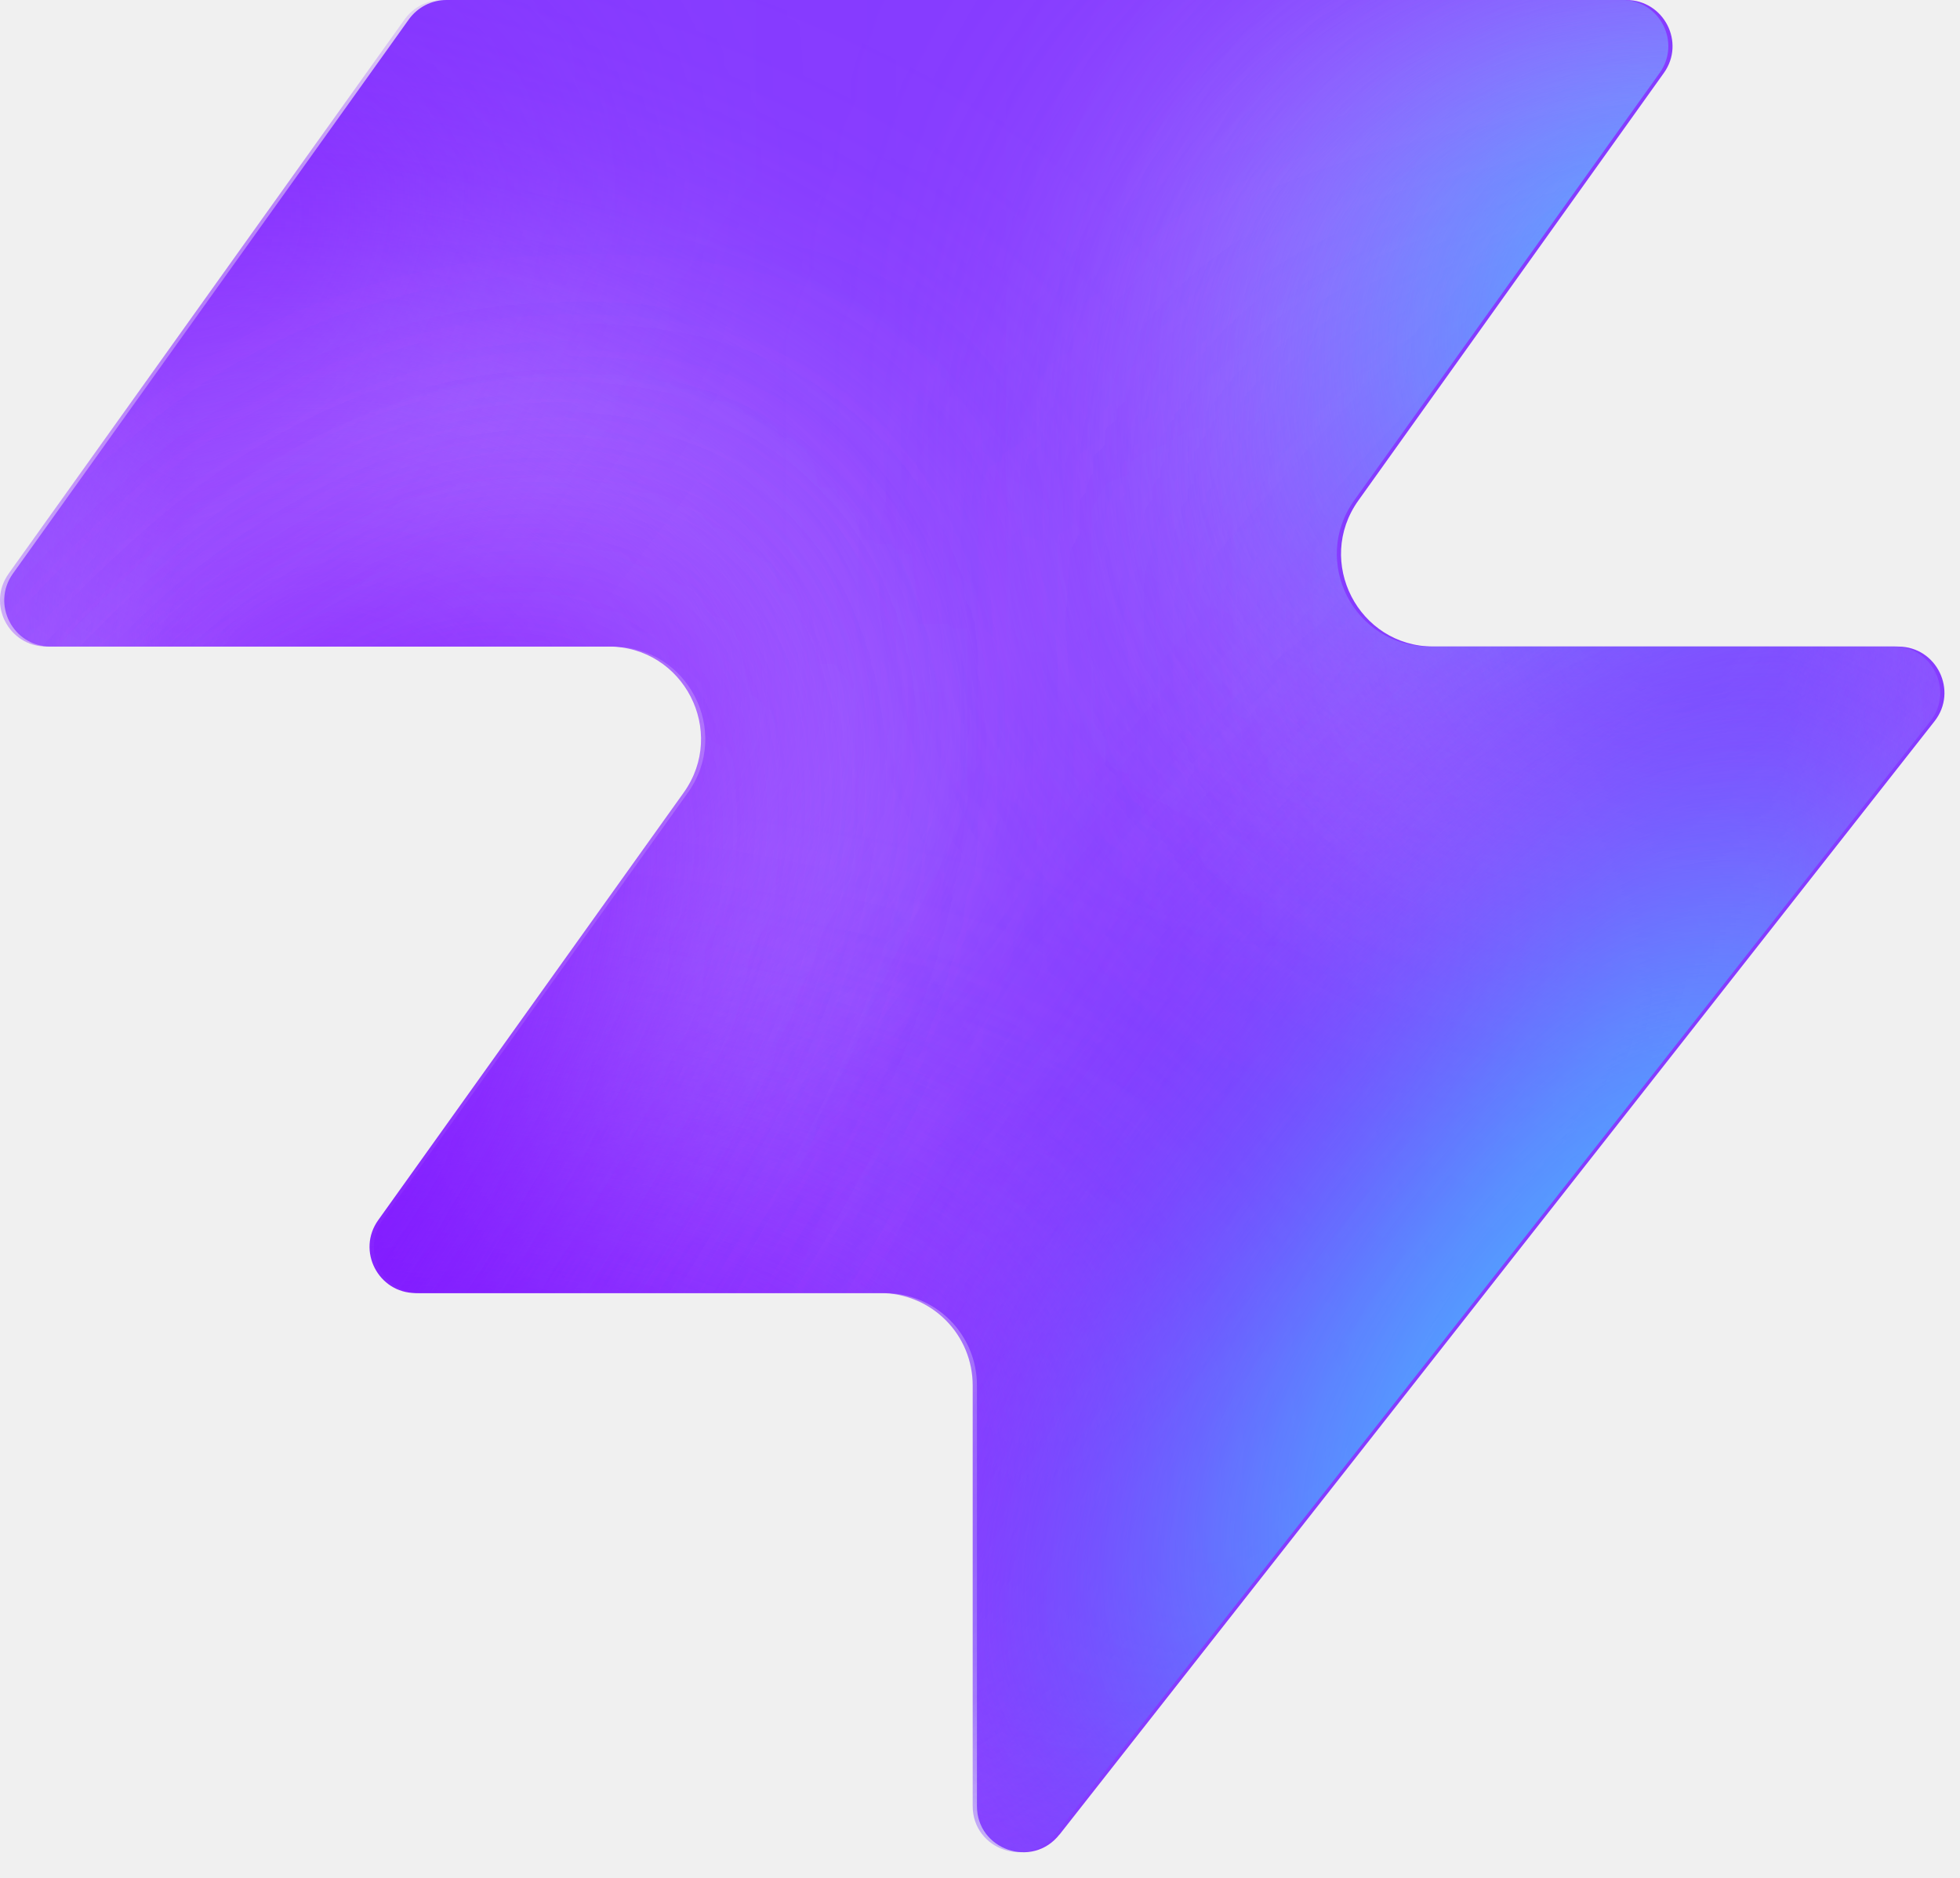
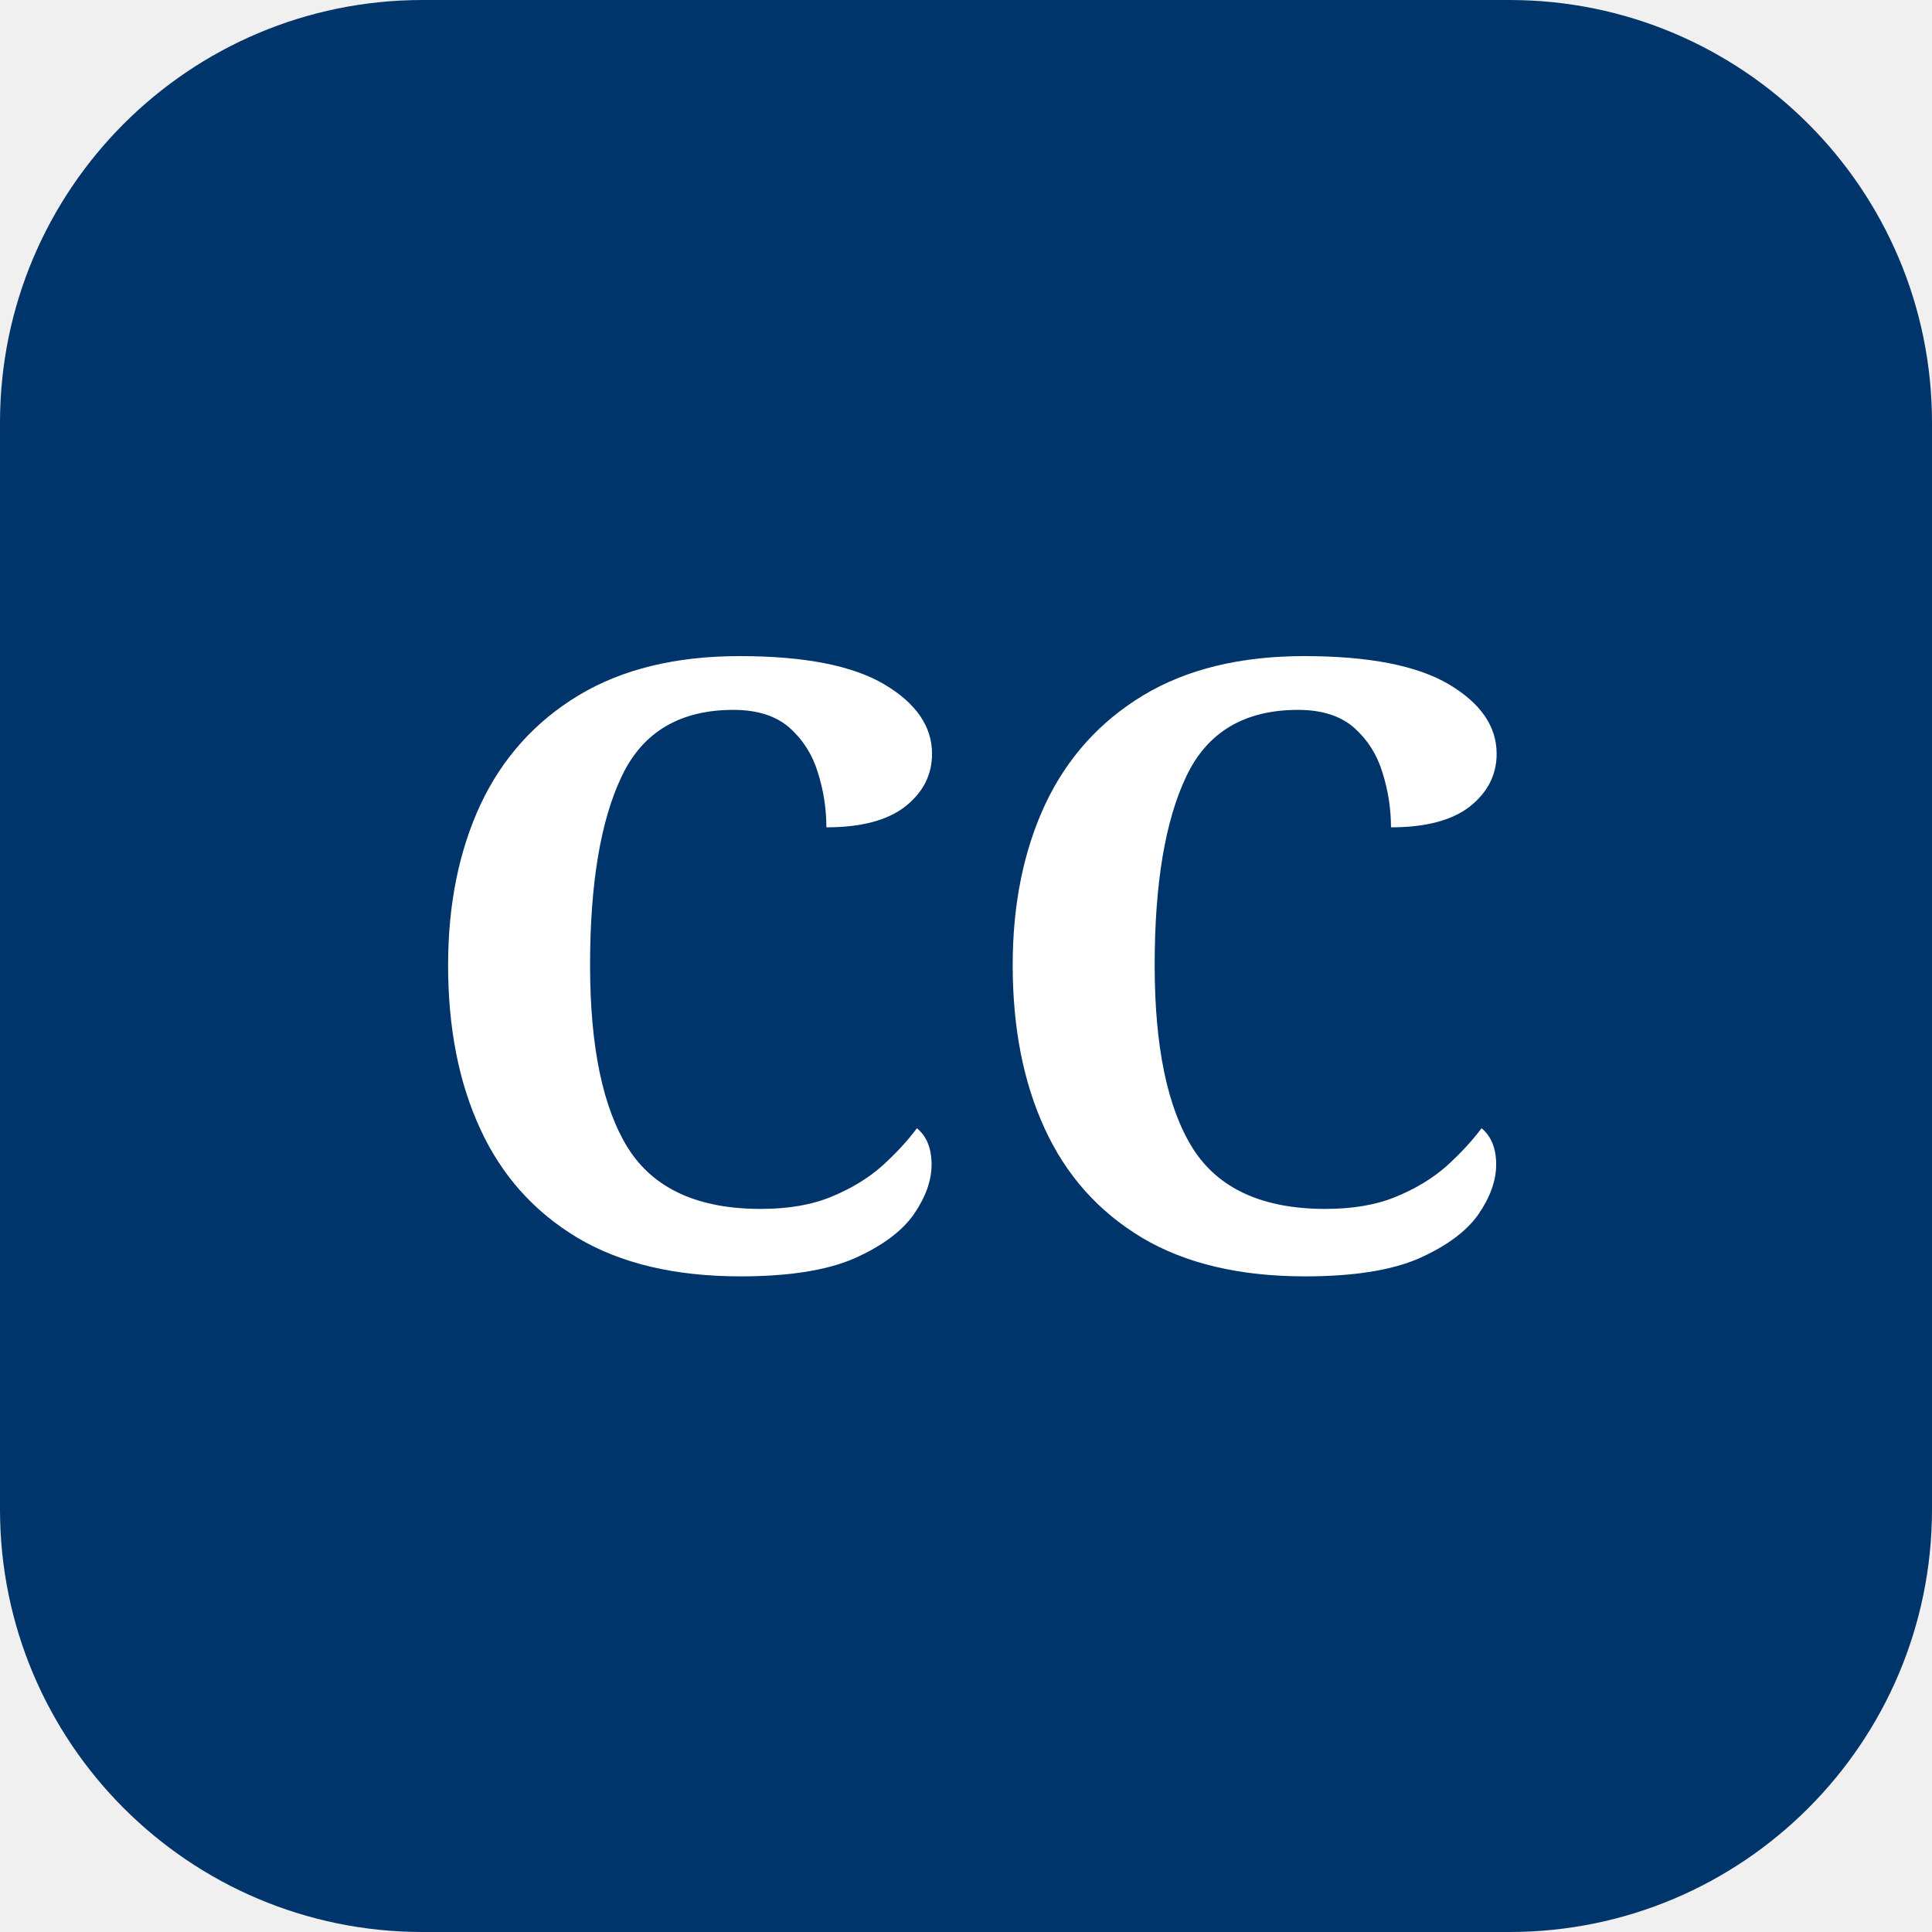
- <svg xmlns="http://www.w3.org/2000/svg" width="48" height="46" fill="none" viewBox="0 0 48 46">
-   <path fill="#863bff" d="M25.946 44.938c-.664.845-2.021.375-2.021-.698V33.937a2.26 2.26 0 0 0-2.262-2.262H10.287c-.92 0-1.456-1.04-.92-1.788l7.48-10.471c1.07-1.497 0-3.578-1.842-3.578H1.237c-.92 0-1.456-1.04-.92-1.788L10.013.474c.214-.297.556-.474.92-.474h28.894c.92 0 1.456 1.04.92 1.788l-7.48 10.471c-1.07 1.498 0 3.579 1.842 3.579h11.377c.943 0 1.473 1.088.89 1.83L25.947 44.94z" style="fill:#863bff;fill:color(display-p3 .525 .23 1);fill-opacity:1" />
-   <mask id="a" width="48" height="46" x="0" y="0" maskUnits="userSpaceOnUse" style="mask-type:alpha">
-     <path fill="#000" d="M25.842 44.938c-.664.844-2.021.375-2.021-.698V33.937a2.26 2.26 0 0 0-2.262-2.262H10.183c-.92 0-1.456-1.04-.92-1.788l7.48-10.471c1.07-1.498 0-3.579-1.842-3.579H1.133c-.92 0-1.456-1.04-.92-1.787L9.91.473c.214-.297.556-.474.92-.474h28.894c.92 0 1.456 1.04.92 1.788l-7.48 10.471c-1.07 1.498 0 3.578 1.842 3.578h11.377c.943 0 1.473 1.088.89 1.832L25.843 44.94z" style="fill:#000;fill-opacity:1" />
-   </mask>
-   <g mask="url(#a)">
-     <g filter="url(#b)">
-       <ellipse cx="5.508" cy="14.704" fill="#ede6ff" rx="5.508" ry="14.704" style="fill:#ede6ff;fill:color(display-p3 .927 .903 1);fill-opacity:1" transform="matrix(.00324 1 1 -.00324 -4.47 31.516)" />
-     </g>
-     <g filter="url(#c)">
-       <ellipse cx="10.399" cy="29.851" fill="#ede6ff" rx="10.399" ry="29.851" style="fill:#ede6ff;fill:color(display-p3 .927 .903 1);fill-opacity:1" transform="matrix(.00324 1 1 -.00324 -39.328 7.883)" />
-     </g>
-     <g filter="url(#d)">
-       <ellipse cx="5.508" cy="30.487" fill="#7e14ff" rx="5.508" ry="30.487" style="fill:#7e14ff;fill:color(display-p3 .492 .077 1);fill-opacity:1" transform="rotate(89.814 -25.913 -14.639)scale(1 -1)" />
-     </g>
-     <g filter="url(#e)">
-       <ellipse cx="5.508" cy="30.599" fill="#7e14ff" rx="5.508" ry="30.599" style="fill:#7e14ff;fill:color(display-p3 .492 .077 1);fill-opacity:1" transform="rotate(89.814 -32.644 -3.334)scale(1 -1)" />
-     </g>
-     <g filter="url(#f)">
-       <ellipse cx="5.508" cy="30.599" fill="#7e14ff" rx="5.508" ry="30.599" style="fill:#7e14ff;fill:color(display-p3 .492 .077 1);fill-opacity:1" transform="matrix(.00324 1 1 -.00324 -34.34 30.47)" />
-     </g>
-     <g filter="url(#g)">
-       <ellipse cx="14.072" cy="22.078" fill="#ede6ff" rx="14.072" ry="22.078" style="fill:#ede6ff;fill:color(display-p3 .927 .903 1);fill-opacity:1" transform="rotate(93.35 24.506 48.493)scale(-1 1)" />
-     </g>
-     <g filter="url(#h)">
-       <ellipse cx="3.47" cy="21.501" fill="#7e14ff" rx="3.47" ry="21.501" style="fill:#7e14ff;fill:color(display-p3 .492 .077 1);fill-opacity:1" transform="rotate(89.009 28.708 47.59)scale(-1 1)" />
-     </g>
-     <g filter="url(#i)">
-       <ellipse cx="3.47" cy="21.501" fill="#7e14ff" rx="3.47" ry="21.501" style="fill:#7e14ff;fill:color(display-p3 .492 .077 1);fill-opacity:1" transform="rotate(89.009 28.708 47.59)scale(-1 1)" />
-     </g>
-     <g filter="url(#j)">
-       <ellipse cx=".387" cy="8.972" fill="#7e14ff" rx="4.407" ry="29.108" style="fill:#7e14ff;fill:color(display-p3 .492 .077 1);fill-opacity:1" transform="rotate(39.51 .387 8.972)" />
-     </g>
-     <g filter="url(#k)">
-       <ellipse cx="47.523" cy="-6.092" fill="#7e14ff" rx="4.407" ry="29.108" style="fill:#7e14ff;fill:color(display-p3 .492 .077 1);fill-opacity:1" transform="rotate(37.892 47.523 -6.092)" />
-     </g>
-     <g filter="url(#l)">
-       <ellipse cx="41.412" cy="6.333" fill="#47bfff" rx="5.971" ry="9.665" style="fill:#47bfff;fill:color(display-p3 .28 .748 1);fill-opacity:1" transform="rotate(37.892 41.412 6.333)" />
-     </g>
-     <g filter="url(#m)">
-       <ellipse cx="-1.879" cy="38.332" fill="#7e14ff" rx="4.407" ry="29.108" style="fill:#7e14ff;fill:color(display-p3 .492 .077 1);fill-opacity:1" transform="rotate(37.892 -1.88 38.332)" />
-     </g>
-     <g filter="url(#n)">
-       <ellipse cx="-1.879" cy="38.332" fill="#7e14ff" rx="4.407" ry="29.108" style="fill:#7e14ff;fill:color(display-p3 .492 .077 1);fill-opacity:1" transform="rotate(37.892 -1.88 38.332)" />
-     </g>
-     <g filter="url(#o)">
-       <ellipse cx="35.651" cy="29.907" fill="#7e14ff" rx="4.407" ry="29.108" style="fill:#7e14ff;fill:color(display-p3 .492 .077 1);fill-opacity:1" transform="rotate(37.892 35.651 29.907)" />
-     </g>
-     <g filter="url(#p)">
-       <ellipse cx="38.418" cy="32.4" fill="#47bfff" rx="5.971" ry="15.297" style="fill:#47bfff;fill:color(display-p3 .28 .748 1);fill-opacity:1" transform="rotate(37.892 38.418 32.4)" />
-     </g>
-   </g>
-   <defs>
-     <filter id="b" width="60.045" height="41.654" x="-19.77" y="16.149" color-interpolation-filters="sRGB" filterUnits="userSpaceOnUse">
-       <feFlood flood-opacity="0" result="BackgroundImageFix" />
-       <feBlend in="SourceGraphic" in2="BackgroundImageFix" result="shape" />
-       <feGaussianBlur result="effect1_foregroundBlur_2002_17158" stdDeviation="7.659" />
-     </filter>
-     <filter id="c" width="90.34" height="51.437" x="-54.613" y="-7.533" color-interpolation-filters="sRGB" filterUnits="userSpaceOnUse">
-       <feFlood flood-opacity="0" result="BackgroundImageFix" />
-       <feBlend in="SourceGraphic" in2="BackgroundImageFix" result="shape" />
-       <feGaussianBlur result="effect1_foregroundBlur_2002_17158" stdDeviation="7.659" />
-     </filter>
-     <filter id="d" width="79.355" height="29.4" x="-49.64" y="2.03" color-interpolation-filters="sRGB" filterUnits="userSpaceOnUse">
-       <feFlood flood-opacity="0" result="BackgroundImageFix" />
-       <feBlend in="SourceGraphic" in2="BackgroundImageFix" result="shape" />
-       <feGaussianBlur result="effect1_foregroundBlur_2002_17158" stdDeviation="4.596" />
-     </filter>
-     <filter id="e" width="79.579" height="29.4" x="-45.045" y="20.029" color-interpolation-filters="sRGB" filterUnits="userSpaceOnUse">
-       <feFlood flood-opacity="0" result="BackgroundImageFix" />
-       <feBlend in="SourceGraphic" in2="BackgroundImageFix" result="shape" />
-       <feGaussianBlur result="effect1_foregroundBlur_2002_17158" stdDeviation="4.596" />
-     </filter>
-     <filter id="f" width="79.579" height="29.4" x="-43.513" y="21.178" color-interpolation-filters="sRGB" filterUnits="userSpaceOnUse">
-       <feFlood flood-opacity="0" result="BackgroundImageFix" />
-       <feBlend in="SourceGraphic" in2="BackgroundImageFix" result="shape" />
-       <feGaussianBlur result="effect1_foregroundBlur_2002_17158" stdDeviation="4.596" />
-     </filter>
-     <filter id="g" width="74.749" height="58.852" x="15.756" y="-17.901" color-interpolation-filters="sRGB" filterUnits="userSpaceOnUse">
-       <feFlood flood-opacity="0" result="BackgroundImageFix" />
-       <feBlend in="SourceGraphic" in2="BackgroundImageFix" result="shape" />
-       <feGaussianBlur result="effect1_foregroundBlur_2002_17158" stdDeviation="7.659" />
-     </filter>
-     <filter id="h" width="61.377" height="25.362" x="23.548" y="2.284" color-interpolation-filters="sRGB" filterUnits="userSpaceOnUse">
-       <feFlood flood-opacity="0" result="BackgroundImageFix" />
-       <feBlend in="SourceGraphic" in2="BackgroundImageFix" result="shape" />
-       <feGaussianBlur result="effect1_foregroundBlur_2002_17158" stdDeviation="4.596" />
-     </filter>
-     <filter id="i" width="61.377" height="25.362" x="23.548" y="2.284" color-interpolation-filters="sRGB" filterUnits="userSpaceOnUse">
-       <feFlood flood-opacity="0" result="BackgroundImageFix" />
-       <feBlend in="SourceGraphic" in2="BackgroundImageFix" result="shape" />
-       <feGaussianBlur result="effect1_foregroundBlur_2002_17158" stdDeviation="4.596" />
-     </filter>
-     <filter id="j" width="56.045" height="63.649" x="-27.636" y="-22.853" color-interpolation-filters="sRGB" filterUnits="userSpaceOnUse">
-       <feFlood flood-opacity="0" result="BackgroundImageFix" />
-       <feBlend in="SourceGraphic" in2="BackgroundImageFix" result="shape" />
-       <feGaussianBlur result="effect1_foregroundBlur_2002_17158" stdDeviation="4.596" />
-     </filter>
-     <filter id="k" width="54.814" height="64.646" x="20.116" y="-38.415" color-interpolation-filters="sRGB" filterUnits="userSpaceOnUse">
-       <feFlood flood-opacity="0" result="BackgroundImageFix" />
-       <feBlend in="SourceGraphic" in2="BackgroundImageFix" result="shape" />
-       <feGaussianBlur result="effect1_foregroundBlur_2002_17158" stdDeviation="4.596" />
-     </filter>
-     <filter id="l" width="33.541" height="35.313" x="24.641" y="-11.323" color-interpolation-filters="sRGB" filterUnits="userSpaceOnUse">
-       <feFlood flood-opacity="0" result="BackgroundImageFix" />
-       <feBlend in="SourceGraphic" in2="BackgroundImageFix" result="shape" />
-       <feGaussianBlur result="effect1_foregroundBlur_2002_17158" stdDeviation="4.596" />
-     </filter>
-     <filter id="m" width="54.814" height="64.646" x="-29.286" y="6.009" color-interpolation-filters="sRGB" filterUnits="userSpaceOnUse">
-       <feFlood flood-opacity="0" result="BackgroundImageFix" />
-       <feBlend in="SourceGraphic" in2="BackgroundImageFix" result="shape" />
-       <feGaussianBlur result="effect1_foregroundBlur_2002_17158" stdDeviation="4.596" />
-     </filter>
-     <filter id="n" width="54.814" height="64.646" x="-29.286" y="6.009" color-interpolation-filters="sRGB" filterUnits="userSpaceOnUse">
-       <feFlood flood-opacity="0" result="BackgroundImageFix" />
-       <feBlend in="SourceGraphic" in2="BackgroundImageFix" result="shape" />
-       <feGaussianBlur result="effect1_foregroundBlur_2002_17158" stdDeviation="4.596" />
-     </filter>
-     <filter id="o" width="54.814" height="64.646" x="8.244" y="-2.416" color-interpolation-filters="sRGB" filterUnits="userSpaceOnUse">
-       <feFlood flood-opacity="0" result="BackgroundImageFix" />
-       <feBlend in="SourceGraphic" in2="BackgroundImageFix" result="shape" />
-       <feGaussianBlur result="effect1_foregroundBlur_2002_17158" stdDeviation="4.596" />
-     </filter>
-     <filter id="p" width="39.409" height="43.623" x="18.713" y="10.588" color-interpolation-filters="sRGB" filterUnits="userSpaceOnUse">
-       <feFlood flood-opacity="0" result="BackgroundImageFix" />
-       <feBlend in="SourceGraphic" in2="BackgroundImageFix" result="shape" />
-       <feGaussianBlur result="effect1_foregroundBlur_2002_17158" stdDeviation="4.596" />
-     </filter>
-   </defs>
+ <svg xmlns="http://www.w3.org/2000/svg" viewBox="0 0 64 64">
+   <rect width="64" height="64" rx="14" fill="#00356b" />
+   <text x="32" y="42" font-family="Georgia, serif" font-size="28" font-weight="700" fill="#fff" text-anchor="middle">CC</text>
</svg>
